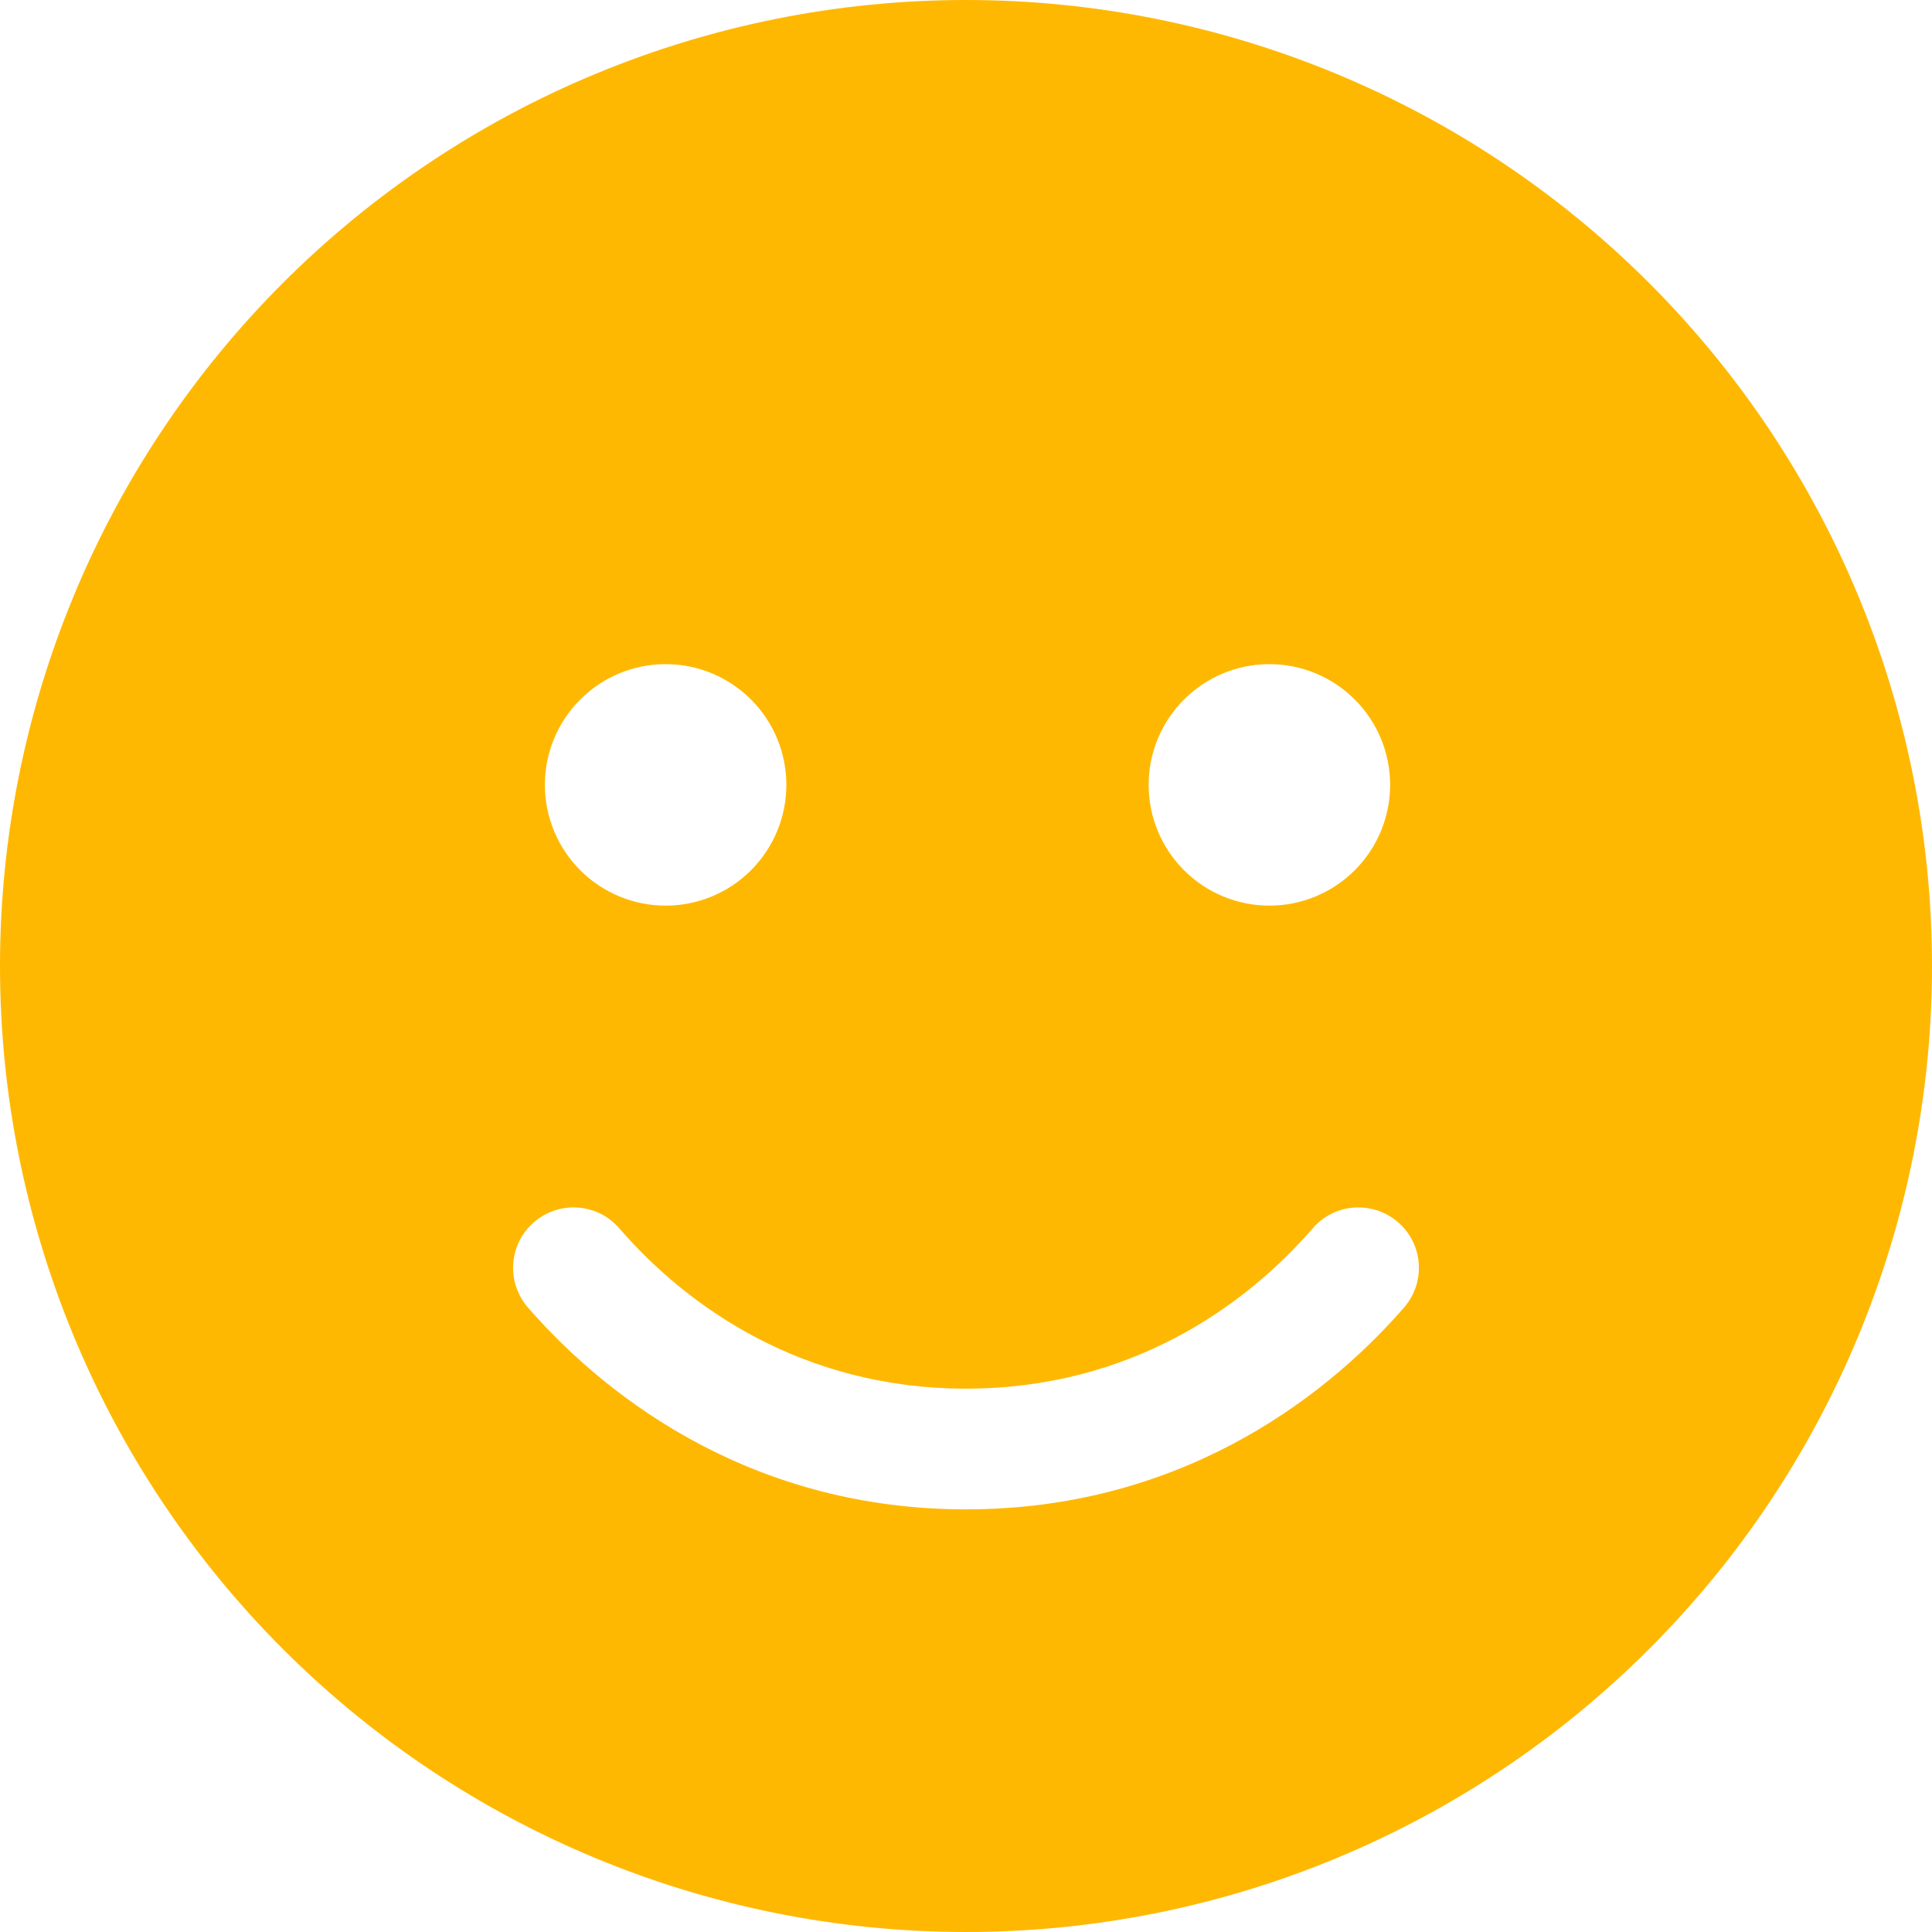
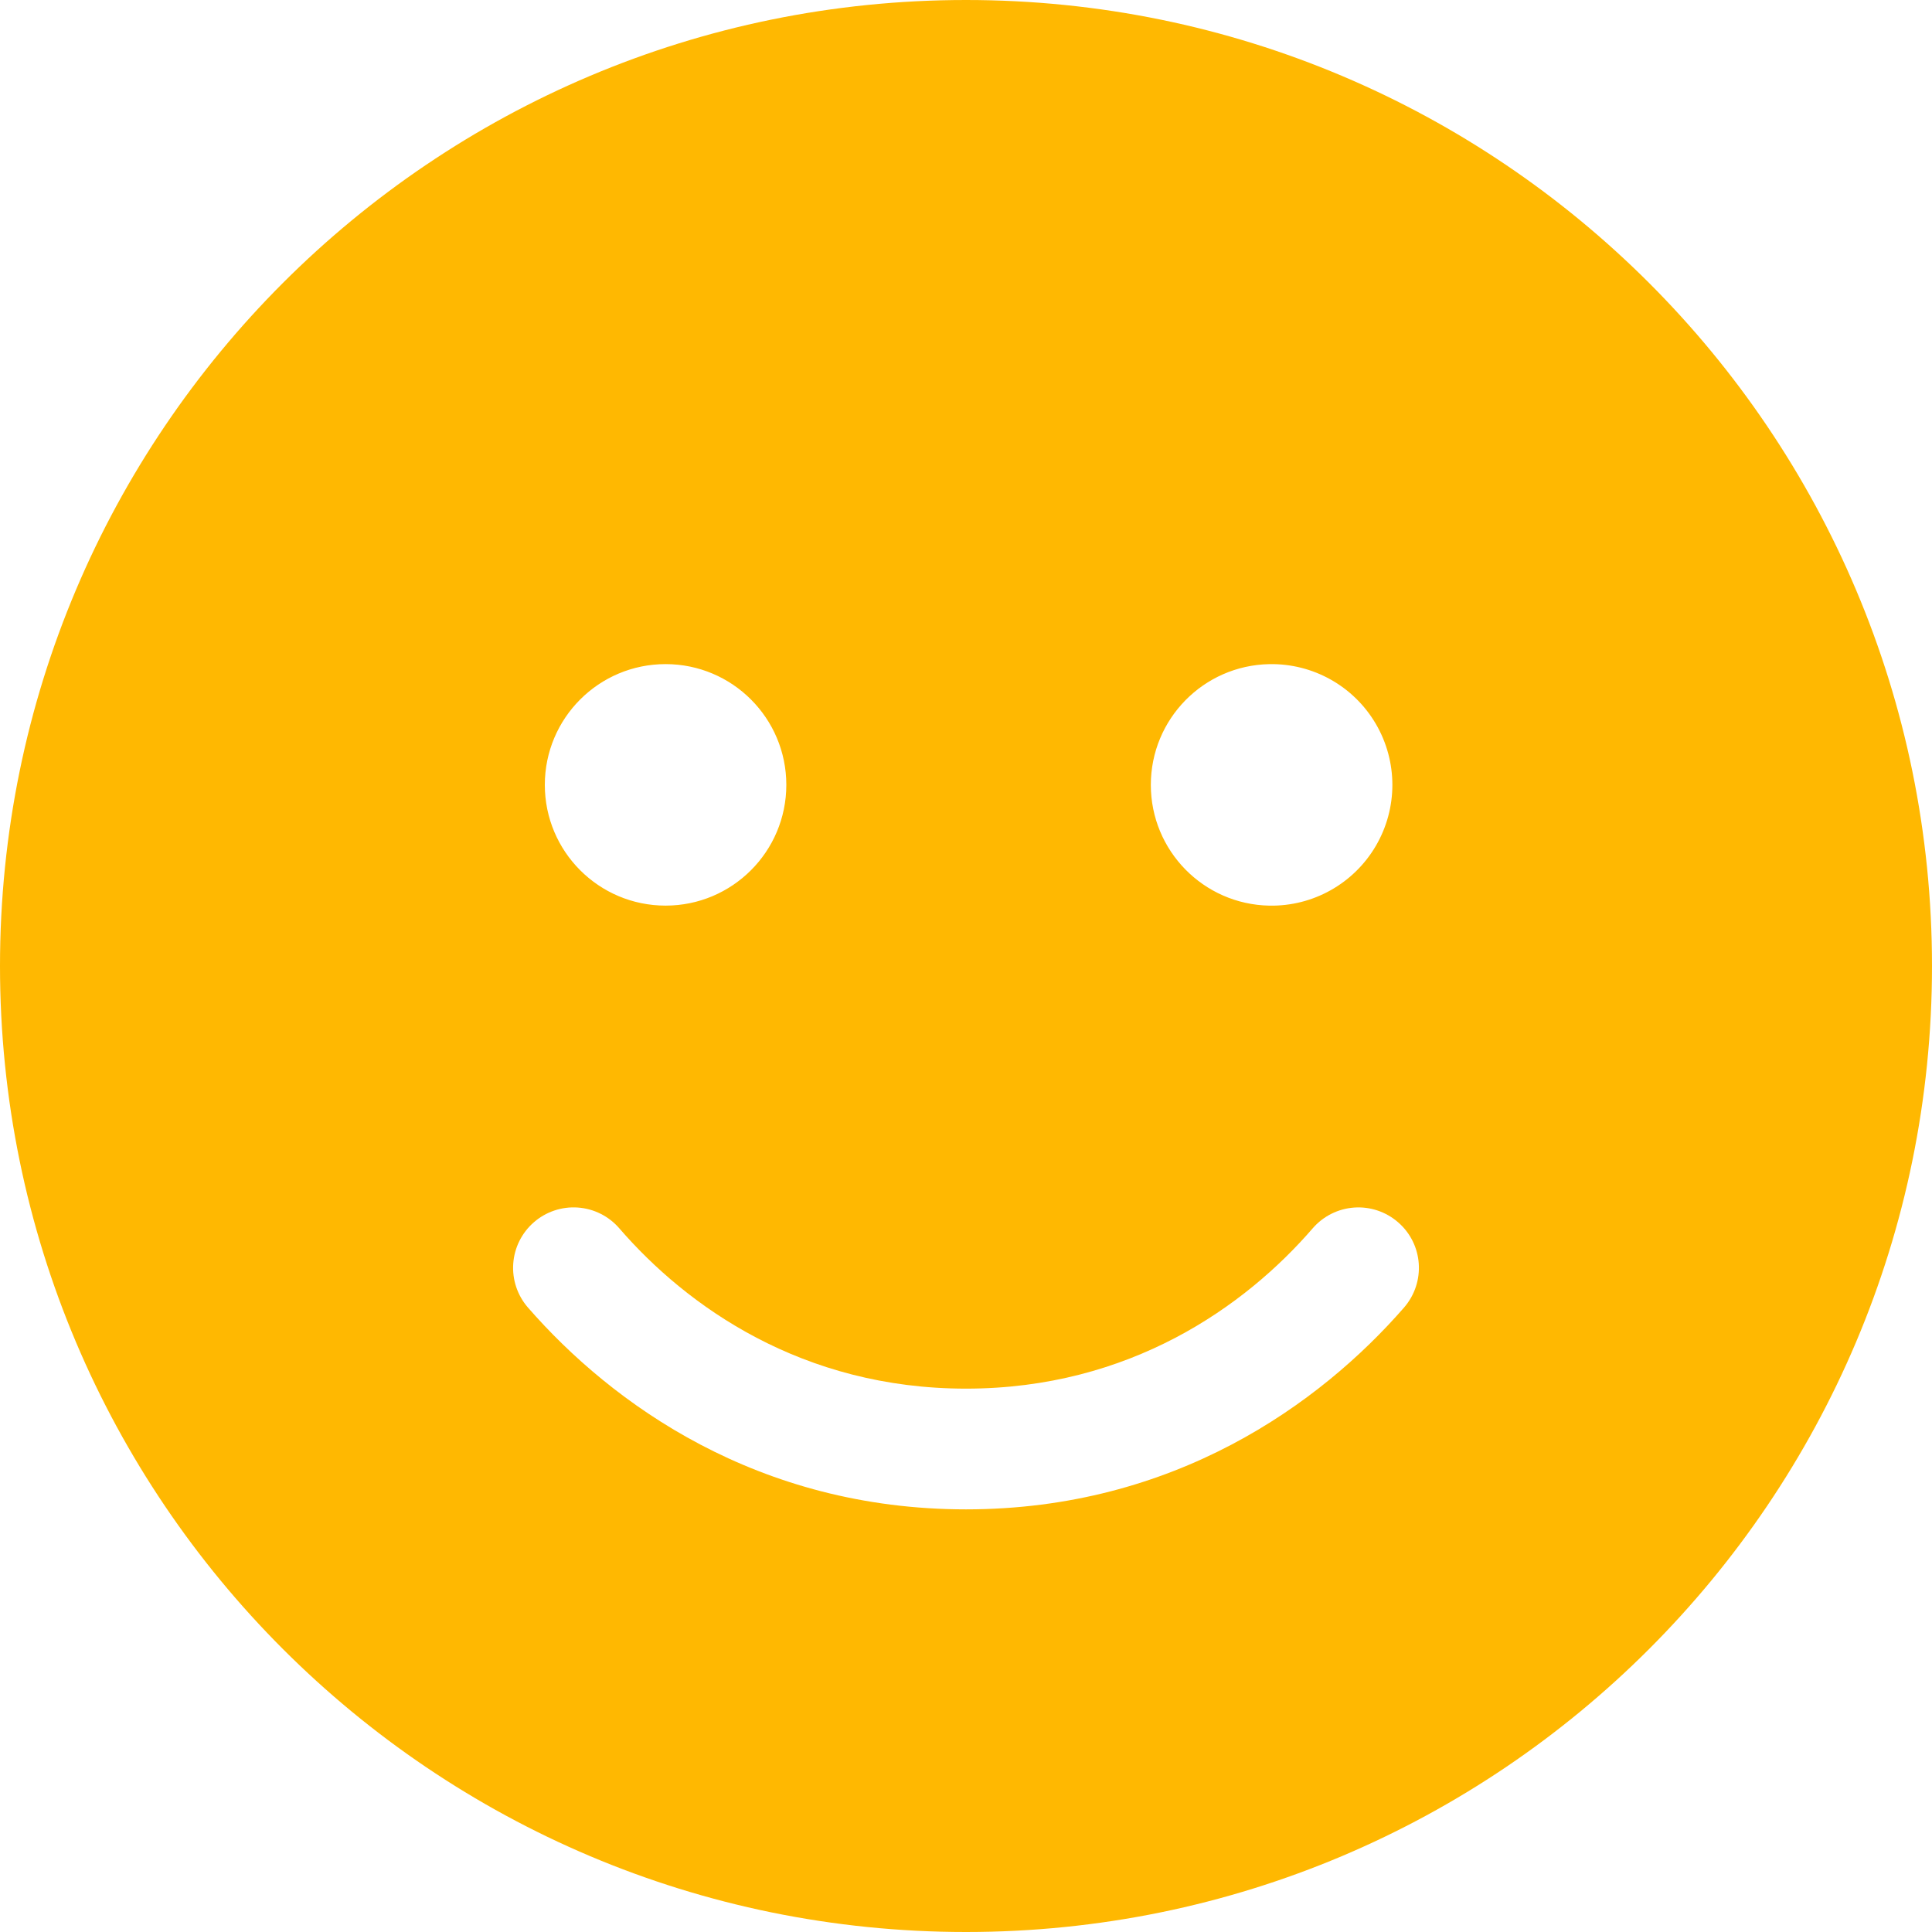
- <svg xmlns="http://www.w3.org/2000/svg" width="45" height="45" viewBox="0 0 45 45" fill="none">
-   <path d="M22.5 45C28.467 45 34.19 42.63 38.41 38.41C42.63 34.19 45 28.467 45 22.5C45 16.533 42.63 10.81 38.41 6.59C34.19 2.371 28.467 0 22.5 0C16.533 0 10.81 2.371 6.59 6.59C2.371 10.81 0 16.533 0 22.5C0 28.467 2.371 34.19 6.59 38.41C10.81 42.63 16.533 45 22.5 45ZM14.423 28.608C15.996 30.428 18.686 32.344 22.5 32.344C26.314 32.344 29.004 30.428 30.577 28.608C31.087 28.02 31.975 27.958 32.563 28.468C33.152 28.977 33.214 29.865 32.704 30.454C30.744 32.704 27.343 35.156 22.5 35.156C17.657 35.156 14.256 32.704 12.296 30.454C11.786 29.865 11.848 28.977 12.437 28.468C13.025 27.958 13.913 28.02 14.423 28.608ZM12.691 18.281C12.691 17.535 12.988 16.82 13.515 16.293C14.043 15.765 14.758 15.469 15.504 15.469C16.25 15.469 16.965 15.765 17.493 16.293C18.02 16.82 18.316 17.535 18.316 18.281C18.316 19.027 18.02 19.742 17.493 20.27C16.965 20.797 16.25 21.094 15.504 21.094C14.758 21.094 14.043 20.797 13.515 20.27C12.988 19.742 12.691 19.027 12.691 18.281ZM29.566 15.469C30.312 15.469 31.028 15.765 31.555 16.293C32.083 16.82 32.379 17.535 32.379 18.281C32.379 19.027 32.083 19.742 31.555 20.27C31.028 20.797 30.312 21.094 29.566 21.094C28.82 21.094 28.105 20.797 27.578 20.27C27.05 19.742 26.754 19.027 26.754 18.281C26.754 17.535 27.05 16.82 27.578 16.293C28.105 15.765 28.82 15.469 29.566 15.469Z" fill="#FFB801" />
+ <svg xmlns="http://www.w3.org/2000/svg" width="45" height="45" fill="none">
+   <path fill="#FFB801" d="M22.5 45a22.5 22.5 0 1 0 0-45 22.5 22.5 0 0 0 0 45Zm-8.077-16.392c1.573 1.82 4.263 3.736 8.077 3.736s6.504-1.916 8.077-3.736a1.407 1.407 0 0 1 1.986-.14c.59.51.65 1.397.141 1.986-1.96 2.25-5.361 4.702-10.204 4.702-4.843 0-8.244-2.452-10.204-4.702a1.407 1.407 0 0 1 .14-1.986 1.407 1.407 0 0 1 1.987.14ZM12.69 18.281a2.812 2.812 0 1 1 5.625 0 2.812 2.812 0 0 1-5.625 0Zm16.875-2.812a2.813 2.813 0 1 1 0 5.625 2.813 2.813 0 0 1 0-5.625Z" />
</svg>
